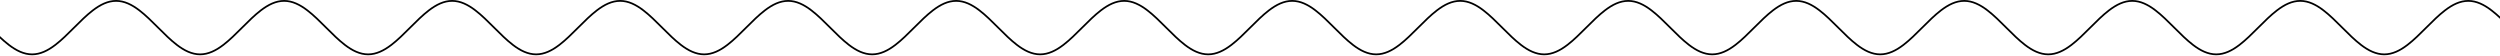
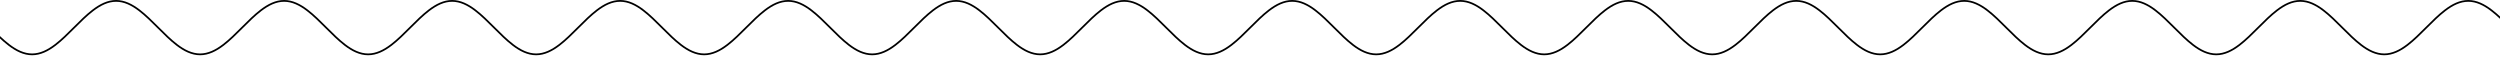
- <svg xmlns="http://www.w3.org/2000/svg" viewBox="508 0 7106.321 157.017">
+ <svg xmlns="http://www.w3.org/2000/svg" viewBox="508 0 7106.321 160">
  <path style="fill:none;stroke:#000;stroke-width:5;stroke-linecap:butt" d="M2.275 78.508c17.905 17.905 35.452 35.415 53.386 49.108 21.067 16.084 42.667 26.901 66.008 26.901 23.34 0 44.94-10.817 66.008-26.901 17.933-13.693 35.48-31.203 53.386-49.108 17.905-17.905 35.452-35.415 53.386-49.107C315.516 13.316 337.116 2.5 360.456 2.5c23.34 0 44.94 10.816 66.008 26.901 17.934 13.692 35.48 31.202 53.386 49.107 17.905 17.905 35.453 35.415 53.386 49.108 21.067 16.084 42.668 26.901 66.008 26.901 23.34 0 44.94-10.817 66.008-26.901 17.934-13.693 35.48-31.203 53.386-49.108 17.905-17.905 35.452-35.415 53.386-49.107C793.09 13.316 814.692 2.5 838.032 2.5c23.34 0 44.94 10.816 66.008 26.901 17.934 13.692 35.48 31.202 53.386 49.107 17.905 17.905 35.452 35.415 53.38 49.108 21.07 16.084 42.67 26.901 66.01 26.901 23.34 0 44.94-10.817 66.01-26.901 17.93-13.693 35.48-31.203 53.39-49.108 17.9-17.905 35.45-35.415 53.38-49.107 21.07-16.085 42.67-26.901 66.01-26.901 23.34 0 44.94 10.816 66.01 26.901 17.93 13.692 35.48 31.202 53.38 49.107 17.91 17.905 35.46 35.415 53.39 49.108 21.07 16.084 42.67 26.901 66.01 26.901 23.34 0 44.94-10.817 66.01-26.901 17.93-13.693 35.48-31.203 53.38-49.108 17.91-17.905 35.45-35.415 53.39-49.107 21.07-16.085 42.67-26.901 66.01-26.901 23.34 0 44.94 10.816 66 26.901 17.94 13.692 35.49 31.202 53.39 49.107 17.91 17.905 35.45 35.415 53.39 49.108 21.06 16.084 42.66 26.901 66 26.901 23.34 0 44.95-10.817 66.01-26.901 17.94-13.693 35.48-31.203 53.39-49.108 17.9-17.905 35.45-35.415 53.38-49.107 21.07-16.085 42.67-26.901 66.01-26.901 23.34 0 44.94 10.816 66.01 26.901 17.93 13.692 35.48 31.202 53.39 49.107 17.9 17.905 35.45 35.415 53.38 49.108 21.07 16.084 42.67 26.901 66.01 26.901 23.34 0 44.94-10.817 66.01-26.901 17.93-13.693 35.48-31.203 53.38-49.108 17.91-17.905 35.46-35.415 53.39-49.107 21.07-16.085 42.67-26.901 66.01-26.901 23.34 0 44.94 10.816 66.01 26.901 17.93 13.692 35.48 31.202 53.38 49.107 17.91 17.905 35.45 35.415 53.39 49.108 21.06 16.084 42.66 26.901 66.01 26.901 23.34 0 44.94-10.817 66-26.901 17.94-13.693 35.48-31.203 53.39-49.108 17.9-17.905 35.45-35.415 53.39-49.107 21.06-16.085 42.66-26.901 66-26.901 23.34 0 44.94 10.816 66.01 26.901 17.93 13.692 35.48 31.202 53.39 49.107 17.9 17.905 35.45 35.415 53.38 49.108 21.07 16.084 42.67 26.901 66.01 26.901 23.34 0 44.94-10.817 66.01-26.901 17.93-13.693 35.48-31.203 53.38-49.108 17.91-17.905 35.46-35.415 53.39-49.107 21.07-16.085 42.67-26.901 66.01-26.901 23.34 0 44.94 10.816 66.01 26.901 17.93 13.692 35.48 31.202 53.38 49.107 17.91 17.905 35.45 35.415 53.39 49.108 21.07 16.084 42.67 26.901 66.01 26.901 23.34 0 44.94-10.817 66-26.901 17.94-13.693 35.49-31.203 53.39-49.108 17.91-17.905 35.45-35.415 53.39-49.107 21.06-16.085 42.66-26.901 66-26.901 23.34 0 44.95 10.816 66.01 26.901 17.94 13.692 35.48 31.202 53.39 49.107 17.9 17.905 35.45 35.415 53.38 49.108 21.07 16.084 42.67 26.901 66.01 26.901 23.34 0 44.94-10.817 66.01-26.901 17.93-13.693 35.48-31.203 53.39-49.108 17.9-17.905 35.45-35.415 53.38-49.108 21.07-16.084 42.67-26.9 66.01-26.9 23.34 0 44.94 10.816 66.01 26.9 17.93 13.693 35.48 31.203 53.38 49.108 17.91 17.905 35.46 35.415 53.39 49.108 21.07 16.084 42.67 26.901 66.01 26.901 23.34 0 44.94-10.817 66.01-26.901 17.93-13.693 35.48-31.203 53.38-49.108 17.91-17.905 35.45-35.415 53.39-49.108 21.07-16.084 42.67-26.9 66.01-26.9 23.34 0 44.94 10.816 66 26.9 17.94 13.693 35.48 31.203 53.39 49.108 17.9 17.905 35.45 35.415 53.39 49.108 21.06 16.084 42.66 26.901 66 26.901 23.34 0 44.94-10.817 66.01-26.901 17.94-13.693 35.48-31.203 53.39-49.108 17.9-17.905 35.45-35.415 53.38-49.108 21.07-16.084 42.67-26.9 66.01-26.9 23.34 0 44.94 10.816 66.01 26.9 17.93 13.693 35.48 31.203 53.39 49.108 17.9 17.905 35.45 35.415 53.38 49.108 21.07 16.084 42.67 26.901 66.01 26.901 23.34 0 44.94-10.817 66.01-26.901 17.93-13.693 35.48-31.203 53.38-49.108 17.91-17.905 35.46-35.415 53.39-49.107 21.07-16.085 42.67-26.901 66.01-26.901 23.34 0 44.94 10.816 66 26.9 17.94 13.693 35.49 31.203 53.39 49.108 17.91 17.905 35.45 35.415 53.39 49.108 21.06 16.084 42.66 26.901 66 26.901 23.35 0 44.95-10.817 66.01-26.901 17.94-13.693 35.48-31.203 53.39-49.108 17.9-17.904 35.45-35.414 53.38-49.106 21.07-16.085 42.67-26.902 66.01-26.902 23.34 0 44.94 10.816 66.01 26.901 17.93 13.692 35.48 31.202 53.39 49.107 17.9 17.906 35.45 35.416 53.38 49.108 21.07 16.085 42.67 26.901 66.01 26.901 23.34 0 44.94-10.816 66.01-26.901 17.93-13.692 35.48-31.202 53.38-49.108 17.91-17.904 35.46-35.414 53.39-49.106 21.07-16.085 42.67-26.902 66.01-26.902 23.34 0 44.94 10.816 66.01 26.901 17.93 13.692 35.48 31.202 53.38 49.107 17.91 17.906 35.45 35.416 53.39 49.108 21.07 16.085 42.67 26.901 66.01 26.901 23.34 0 44.94-10.816 66-26.901 17.94-13.692 35.48-31.202 53.39-49.108 17.9-17.905 35.45-35.415 53.39-49.107 21.06-16.085 42.66-26.901 66-26.901 23.34 0 44.94 10.816 66.01 26.901 17.94 13.692 35.48 31.202 53.39 49.107 17.9 17.906 35.45 35.416 53.38 49.108 21.07 16.085 42.67 26.901 66.01 26.901 23.34 0 44.94-10.816 66.01-26.901 17.93-13.692 35.48-31.202 53.39-49.108 17.9-17.905 35.45-35.415 53.38-49.107 21.07-16.085 42.67-26.901 66.01-26.901 23.34 0 44.94 10.817 66.01 26.902 17.93 13.692 35.48 31.202 53.38 49.107">
    <animate attributeType="XML" attributeName="d" values="M 2.275,78.508 C 20.18,96.413 37.727,113.923 55.661,127.616 76.728,143.7 98.328,154.517 121.669,154.517 145.009,154.517 166.61,143.7 187.677,127.616 205.61,113.923 223.158,96.413 241.063,78.508 258.968,60.603 276.515,43.093 294.449,29.401 315.516,13.316 337.116,2.5 360.456,2.5 383.797,2.5 405.397,13.316 426.464,29.401 444.398,43.093 461.945,60.603 479.85,78.508 497.755,96.413 515.303,113.923 533.236,127.616 554.303,143.7 575.904,154.517 599.244,154.517 622.585,154.517 644.185,143.7 665.252,127.616 683.186,113.923 700.733,96.413 718.638,78.508 736.543,60.603 754.09,43.093 772.024,29.401 793.091,13.316 814.692,2.5 838.032,2.5 861.373,2.5 882.973,13.316 904.04,29.401 921.974,43.093 939.521,60.603 957.426,78.508 975.331,96.413 992.878,113.923 1010.807,127.616 1031.877,143.7 1053.477,154.517 1076.817,154.517 1100.157,154.517 1121.757,143.7 1142.827,127.616 1160.757,113.923 1178.307,96.413 1196.217,78.508 1214.117,60.603 1231.667,43.093 1249.597,29.401 1270.667,13.316 1292.267,2.5 1315.607,2.5 1338.947,2.5 1360.547,13.316 1381.617,29.401 1399.547,43.093 1417.097,60.603 1434.997,78.508 1452.907,96.413 1470.457,113.923 1488.387,127.616 1509.457,143.7 1531.057,154.517 1554.397,154.517 1577.737,154.517 1599.337,143.7 1620.407,127.616 1638.337,113.923 1655.887,96.413 1673.787,78.508 1691.697,60.603 1709.237,43.093 1727.177,29.401 1748.247,13.316 1769.847,2.5 1793.187,2.5 1816.527,2.5 1838.127,13.316 1859.187,29.401 1877.127,43.093 1894.677,60.603 1912.577,78.508 1930.487,96.413 1948.027,113.923 1965.967,127.616 1987.027,143.7 2008.627,154.517 2031.967,154.517 2055.307,154.517 2076.917,143.7 2097.977,127.616 2115.917,113.923 2133.457,96.413 2151.367,78.508 2169.267,60.603 2186.817,43.093 2204.747,29.401 2225.817,13.316 2247.417,2.5 2270.757,2.5 2294.097,2.5 2315.697,13.316 2336.767,29.401 2354.697,43.093 2372.247,60.603 2390.157,78.508 2408.057,96.413 2425.607,113.923 2443.537,127.616 2464.607,143.7 2486.207,154.517 2509.547,154.517 2532.887,154.517 2554.487,143.7 2575.557,127.616 2593.487,113.923 2611.037,96.413 2628.937,78.508 2646.847,60.603 2664.397,43.093 2682.327,29.401 2703.397,13.316 2724.997,2.5 2748.337,2.5 2771.677,2.5 2793.277,13.316 2814.347,29.401 2832.277,43.093 2849.827,60.603 2867.727,78.508 2885.637,96.413 2903.177,113.923 2921.117,127.616 2942.177,143.7 2963.777,154.517 2987.127,154.517 3010.467,154.517 3032.067,143.7 3053.127,127.616 3071.067,113.923 3088.607,96.413 3106.517,78.508 3124.417,60.603 3141.967,43.093 3159.907,29.401 3180.967,13.316 3202.567,2.5 3225.907,2.5 3249.247,2.5 3270.847,13.316 3291.917,29.401 3309.847,43.093 3327.397,60.603 3345.307,78.508 3363.207,96.413 3380.757,113.923 3398.687,127.616 3419.757,143.7 3441.357,154.517 3464.697,154.517 3488.037,154.517 3509.637,143.7 3530.707,127.616 3548.637,113.923 3566.187,96.413 3584.087,78.508 3601.997,60.603 3619.547,43.093 3637.477,29.401 3658.547,13.316 3680.147,2.5 3703.487,2.5 3726.827,2.5 3748.427,13.316 3769.497,29.401 3787.427,43.093 3804.977,60.603 3822.877,78.508 3840.787,96.413 3858.327,113.923 3876.267,127.616 3897.337,143.7 3918.937,154.517 3942.277,154.517 3965.617,154.517 3987.217,143.7 4008.277,127.616 4026.217,113.923 4043.767,96.413 4061.667,78.508 4079.577,60.603 4097.117,43.093 4115.057,29.401 4136.117,13.316 4157.717,2.5 4181.057,2.5 4204.397,2.5 4226.007,13.316 4247.067,29.401 4265.007,43.093 4282.547,60.603 4300.457,78.508 4318.357,96.413 4335.907,113.923 4353.837,127.616 4374.907,143.7 4396.507,154.517 4419.847,154.517 4443.187,154.517 4464.787,143.7 4485.857,127.616 4503.787,113.923 4521.337,96.413 4539.247,78.508 4557.147,60.603 4574.697,43.093 4592.627,29.4 4613.697,13.316 4635.297,2.5 4658.637,2.5 4681.977,2.5 4703.577,13.316 4724.647,29.4 4742.577,43.093 4760.127,60.603 4778.027,78.508 4795.937,96.413 4813.487,113.923 4831.417,127.616 4852.487,143.7 4874.087,154.517 4897.427,154.517 4920.767,154.517 4942.367,143.7 4963.437,127.616 4981.367,113.923 4998.917,96.413 5016.817,78.508 5034.727,60.603 5052.267,43.093 5070.207,29.4 5091.277,13.316 5112.877,2.5 5136.217,2.5 5159.557,2.5 5181.157,13.316 5202.217,29.4 5220.157,43.093 5237.697,60.603 5255.607,78.508 5273.507,96.413 5291.057,113.923 5308.997,127.616 5330.057,143.7 5351.657,154.517 5374.997,154.517 5398.337,154.517 5419.937,143.7 5441.007,127.616 5458.947,113.923 5476.487,96.413 5494.397,78.508 5512.297,60.603 5529.847,43.093 5547.777,29.4 5568.847,13.316 5590.447,2.5 5613.787,2.5 5637.127,2.5 5658.727,13.316 5679.797,29.4 5697.727,43.093 5715.277,60.603 5733.187,78.508 5751.087,96.413 5768.637,113.923 5786.567,127.616 5807.637,143.7 5829.237,154.517 5852.577,154.517 5875.917,154.517 5897.517,143.7 5918.587,127.616 5936.517,113.923 5954.067,96.413 5971.967,78.508 5989.877,60.603 6007.427,43.093 6025.357,29.401 6046.427,13.316 6068.027,2.5 6091.367,2.5 6114.707,2.5 6136.307,13.316 6157.367,29.4 6175.307,43.093 6192.857,60.603 6210.757,78.508 6228.667,96.413 6246.207,113.923 6264.147,127.616 6285.207,143.7 6306.807,154.517 6330.147,154.517 6353.497,154.517 6375.097,143.7 6396.157,127.616 6414.097,113.923 6431.637,96.413 6449.547,78.508 6467.447,60.604 6484.997,43.094 6502.927,29.402 6523.997,13.317 6545.597,2.5 6568.937,2.5 6592.277,2.5 6613.877,13.316 6634.947,29.401 6652.877,43.093 6670.427,60.603 6688.337,78.508 6706.237,96.414 6723.787,113.924 6741.717,127.616 6762.787,143.701 6784.387,154.517 6807.727,154.517 6831.067,154.517 6852.667,143.701 6873.737,127.616 6891.667,113.924 6909.217,96.414 6927.117,78.508 6945.027,60.604 6962.577,43.094 6980.507,29.402 7001.577,13.317 7023.177,2.5 7046.517,2.5 7069.857,2.5 7091.457,13.316 7112.527,29.401 7130.457,43.093 7148.007,60.603 7165.907,78.508 7183.817,96.414 7201.357,113.924 7219.297,127.616 7240.367,143.701 7261.967,154.517 7285.307,154.517 7308.647,154.517 7330.247,143.701 7351.307,127.616 7369.247,113.924 7386.787,96.414 7404.697,78.508 7422.597,60.603 7440.147,43.093 7458.087,29.401 7479.147,13.316 7500.747,2.5 7524.087,2.5 7547.427,2.5 7569.027,13.316 7590.097,29.401 7608.037,43.093 7625.577,60.603 7643.487,78.508 7661.387,96.414 7678.937,113.924 7696.867,127.616 7717.937,143.701 7739.537,154.517 7762.877,154.517 7786.217,154.517 7807.817,143.701 7828.887,127.616 7846.817,113.924 7864.367,96.414 7882.277,78.508 7900.177,60.603 7917.727,43.093 7935.657,29.401 7956.727,13.316 7978.327,2.5 8001.667,2.5 8025.007,2.5 8046.607,13.317 8067.677,29.402 8085.607,43.094 8103.157,60.604 8121.057,78.509; M 1.768,78.973 C 21.667,91.641 41.565,104.309 61.464,116.977 81.363,129.645 101.263,142.313 121.162,154.981 141.061,142.313 160.96,129.645 180.859,116.977 200.758,104.309 220.657,91.641 240.556,78.973 260.455,66.305 280.353,53.637 300.252,40.969 320.151,28.3 340.05,15.632 359.949,2.964 379.848,15.632 399.747,28.3 419.646,40.968 439.545,53.636 459.444,66.304 479.343,78.973 499.242,91.641 519.141,104.309 539.04,116.977 558.939,129.645 578.838,142.313 598.737,154.981 618.636,142.313 638.535,129.645 658.434,116.977 678.333,104.309 698.232,91.641 718.131,78.973 738.03,66.304 757.929,53.636 777.828,40.968 797.727,28.3 817.626,15.632 837.525,2.964 857.424,15.632 877.323,28.3 897.222,40.968 917.121,53.636 937.02,66.304 956.919,78.973 976.819,91.64 996.72,104.308 1016.62,116.976 1036.517,129.644 1056.413,142.312 1076.31,154.981 1096.21,142.313 1116.11,129.645 1136.01,116.977 1155.91,104.309 1175.81,91.641 1195.71,78.973 1215.607,66.304 1235.503,53.635 1255.4,40.967 1275.3,28.299 1295.2,15.631 1315.1,2.964 1335,15.631 1354.9,28.299 1374.8,40.967 1394.697,53.635 1414.593,66.304 1434.49,78.973 1454.39,91.641 1474.29,104.309 1494.19,116.977 1514.09,129.645 1533.99,142.313 1553.89,154.981 1573.79,142.313 1593.69,129.645 1613.59,116.978 1633.487,104.309 1653.383,91.641 1673.28,78.973 1693.18,66.304 1713.08,53.636 1732.98,40.968 1752.88,28.3 1772.78,15.632 1792.68,2.964 1812.577,15.632 1832.473,28.3 1852.37,40.969 1872.27,53.637 1892.17,66.305 1912.07,78.973 1931.97,91.64 1951.87,104.308 1971.77,116.976 1991.667,129.644 2011.563,142.312 2031.46,154.981 2051.36,142.313 2071.26,129.645 2091.16,116.977 2111.06,104.309 2130.96,91.641 2150.86,78.973 2170.757,66.304 2190.653,53.635 2210.55,40.967 2230.45,28.299 2250.35,15.631 2270.25,2.964 2290.15,15.632 2310.05,28.3 2329.95,40.968 2349.85,53.636 2369.75,66.304 2389.65,78.973 2409.547,91.641 2429.443,104.309 2449.34,116.978 2469.24,129.645 2489.14,142.313 2509.04,154.981 2528.94,142.313 2548.84,129.645 2568.74,116.978 2588.637,104.309 2608.533,91.641 2628.43,78.973 2648.33,66.304 2668.23,53.636 2688.13,40.968 2708.03,28.3 2727.93,15.632 2747.83,2.964 2767.727,15.632 2787.623,28.3 2807.52,40.969 2827.42,53.637 2847.32,66.305 2867.22,78.973 2887.12,91.641 2907.02,104.309 2926.92,116.977 2946.82,129.645 2966.72,142.313 2986.62,154.981 3006.517,142.312 3026.413,129.644 3046.31,116.976 3066.21,104.308 3086.11,91.64 3106.01,78.973 3125.91,66.305 3145.81,53.637 3165.71,40.969 3185.607,28.3 3205.503,15.632 3225.4,2.964 3245.3,15.632 3265.2,28.3 3285.1,40.968 3305,53.636 3324.9,66.304 3344.8,78.973 3364.697,91.641 3384.593,104.309 3404.49,116.978 3424.39,129.645 3444.29,142.313 3464.19,154.981 3484.09,142.313 3503.99,129.645 3523.89,116.978 3543.787,104.309 3563.683,91.641 3583.58,78.973 3603.48,66.304 3623.38,53.636 3643.28,40.968 3663.18,28.3 3683.08,15.632 3702.98,2.964 3722.88,15.631 3742.78,28.299 3762.68,40.967 3782.577,53.635 3802.473,66.304 3822.37,78.973 3842.27,91.641 3862.17,104.309 3882.07,116.977 3901.97,129.645 3921.87,142.313 3941.77,154.981 3961.667,142.312 3981.563,129.644 4001.46,116.976 4021.36,104.308 4041.26,91.64 4061.16,78.973 4081.06,66.305 4100.96,53.637 4120.86,40.969 4140.757,28.3 4160.653,15.632 4180.55,2.964 4200.45,15.632 4220.35,28.3 4240.25,40.968 4260.15,53.636 4280.05,66.304 4299.95,78.973 4319.85,91.64 4339.75,104.308 4359.65,116.976 4379.547,129.644 4399.443,142.312 4419.34,154.981 4439.24,142.313 4459.14,129.645 4479.04,116.977 4498.94,104.309 4518.84,91.641 4538.74,78.973 4558.637,66.304 4578.533,53.635 4598.43,40.967 4618.33,28.299 4638.23,15.631 4658.13,2.964 4678.03,15.631 4697.93,28.299 4717.83,40.967 4737.727,53.635 4757.623,66.304 4777.52,78.973 4797.42,91.641 4817.32,104.309 4837.22,116.977 4857.12,129.645 4877.02,142.313 4896.92,154.981 4916.817,142.312 4936.713,129.644 4956.61,116.976 4976.51,104.308 4996.41,91.64 5016.31,78.973 5036.21,66.304 5056.11,53.636 5076.01,40.968 5095.91,28.3 5115.81,15.632 5135.71,2.964 5155.607,15.632 5175.503,28.3 5195.4,40.969 5215.3,53.637 5235.2,66.305 5255.1,78.973 5275,91.64 5294.9,104.308 5314.8,116.976 5334.697,129.644 5354.593,142.312 5374.49,154.981 5394.39,142.313 5414.29,129.645 5434.19,116.977 5454.09,104.309 5473.99,91.641 5493.89,78.973 5513.787,66.304 5533.683,53.635 5553.58,40.967 5573.48,28.299 5593.38,15.631 5613.28,2.964 5633.18,15.632 5653.08,28.3 5672.98,40.968 5692.88,53.636 5712.78,66.304 5732.68,78.973 5752.577,91.641 5772.473,104.309 5792.37,116.978 5812.27,129.645 5832.17,142.313 5852.07,154.981 5871.97,142.313 5891.87,129.645 5911.77,116.978 5931.667,104.309 5951.563,91.641 5971.46,78.973 5991.36,66.304 6011.26,53.636 6031.16,40.968 6051.06,28.3 6070.96,15.632 6090.86,2.964 6110.757,15.632 6130.653,28.3 6150.55,40.969 6170.45,53.637 6190.35,66.305 6210.25,78.973 6230.15,91.64 6250.05,104.308 6269.95,116.976 6289.847,129.644 6309.743,142.312 6329.64,154.981 6349.54,142.313 6369.44,129.645 6389.34,116.977 6409.24,104.309 6429.14,91.641 6449.04,78.973 6468.94,66.305 6488.84,53.637 6508.74,40.969 6528.637,28.3 6548.533,15.632 6568.43,2.964 6588.33,15.632 6608.23,28.3 6628.13,40.968 6648.03,53.636 6667.93,66.304 6687.83,78.973 6707.727,91.641 6727.623,104.309 6747.52,116.978 6767.42,129.645 6787.32,142.313 6807.22,154.981 6827.12,142.313 6847.02,129.645 6866.92,116.978 6886.817,104.309 6906.713,91.641 6926.61,78.973 6946.51,66.304 6966.41,53.636 6986.31,40.968 7006.21,28.3 7026.11,15.632 7046.01,2.964 7065.907,15.632 7085.803,28.3 7105.7,40.969 7125.6,53.637 7145.5,66.305 7165.4,78.973 7185.3,91.641 7205.2,104.309 7225.1,116.977 7245,129.645 7264.9,142.313 7284.8,154.981 7304.697,142.312 7324.593,129.644 7344.49,116.976 7364.39,104.308 7384.29,91.64 7404.19,78.973 7424.09,66.305 7443.99,53.637 7463.89,40.969 7483.787,28.3 7503.683,15.632 7523.58,2.964 7543.48,15.632 7563.38,28.3 7583.28,40.968 7603.18,53.636 7623.08,66.304 7642.98,78.973 7662.877,91.641 7682.773,104.309 7702.67,116.978 7722.57,129.645 7742.47,142.313 7762.37,154.981 7782.27,142.313 7802.17,129.645 7822.07,116.977 7841.97,104.309 7861.87,91.641 7881.77,78.973 7901.667,66.304 7921.563,53.635 7941.46,40.967 7961.36,28.299 7981.26,15.631 8001.16,2.964 8021.057,15.631 8040.953,28.299 8060.85,40.967 8080.75,53.635 8100.65,66.304 8120.55,78.973; M 1.768,72.017 C 1.979,99.517 2.191,127.017 2.402,154.517 41.989,154.517 81.575,154.517 121.162,154.517 160.96,154.517 200.758,154.517 240.556,154.517 240.556,127.017 240.556,99.517 240.556,72.017 240.556,48.844 240.556,25.672 240.556,2.5 278.275,2.5 315.994,2.5 353.713,2.5 395.566,2.5 437.419,2.5 479.272,2.5 479.272,25.672 479.272,48.844 479.272,72.017 479.272,99.517 479.272,127.017 479.272,154.517 519.094,154.517 558.915,154.517 598.737,154.517 638.535,154.517 678.333,154.517 718.131,154.517 718.131,127.017 718.131,99.517 718.131,72.017 718.131,48.844 718.131,25.672 718.131,2.5 757.929,2.5 797.727,2.5 837.525,2.5 877.323,2.5 917.121,2.5 956.919,2.5 956.919,25.672 956.919,48.844 956.919,72.017 956.919,99.517 956.919,127.017 956.919,154.517 996.716,154.517 1036.513,154.517 1076.31,154.517 1116.662,154.517 1157.014,154.517 1197.366,154.517 1196.814,127.017 1196.262,99.517 1195.71,72.017 1195.71,48.844 1195.71,25.672 1195.71,2.5 1235.507,2.5 1275.303,2.5 1315.1,2.5 1354.897,2.5 1394.693,2.5 1434.49,2.5 1434.49,25.672 1434.49,48.844 1434.49,72.017 1434.49,99.517 1434.49,127.017 1434.49,154.517 1474.29,154.517 1514.09,154.517 1553.89,154.517 1593.687,154.517 1633.483,154.517 1673.28,154.517 1673.28,127.017 1673.28,99.517 1673.28,72.017 1673.28,48.844 1673.28,25.672 1673.28,2.5 1713.08,2.5 1752.88,2.5 1792.68,2.5 1832.477,2.5 1872.273,2.5 1912.07,2.5 1912.07,25.672 1912.07,48.844 1912.07,72.017 1912.283,99.517 1912.495,127.017 1912.708,154.517 1952.292,154.517 1991.876,154.517 2031.46,154.517 2070.856,154.517 2110.252,154.517 2149.649,154.517 2150.052,127.017 2150.456,99.517 2150.86,72.017 2150.86,48.844 2150.86,25.672 2150.86,2.5 2190.657,2.5 2230.453,2.5 2270.25,2.5 2310.05,2.5 2349.85,2.5 2389.65,2.5 2389.65,25.672 2389.65,48.844 2389.65,72.017 2389.65,99.517 2389.65,127.017 2389.65,154.517 2429.447,154.517 2469.243,154.517 2509.04,154.517 2548.837,154.517 2588.633,154.517 2628.43,154.517 2628.43,127.017 2628.43,99.517 2628.43,72.017 2628.43,48.844 2628.43,25.672 2628.43,2.5 2668.23,2.5 2708.03,2.5 2747.83,2.5 2787.627,2.5 2827.423,2.5 2867.22,2.5 2867.22,25.672 2867.22,48.844 2867.22,72.017 2867.22,99.517 2867.22,127.017 2867.22,154.517 2907.02,154.517 2946.82,154.517 2986.62,154.517 3026.417,154.517 3066.213,154.517 3106.01,154.517 3106.01,127.017 3106.01,99.517 3106.01,72.017 3106.01,48.844 3106.01,25.672 3106.01,2.5 3145.807,2.5 3185.603,2.5 3225.4,2.5 3265.2,2.5 3305,2.5 3344.8,2.5 3344.8,25.672 3344.8,48.844 3344.8,72.017 3344.8,99.517 3344.8,127.017 3344.8,154.517 3384.597,154.517 3424.393,154.517 3464.19,154.517 3503.987,154.517 3543.783,154.517 3583.58,154.517 3583.58,127.017 3583.58,99.517 3583.58,72.017 3583.58,48.844 3583.58,25.672 3583.58,2.5 3623.38,2.5 3663.18,2.5 3702.98,2.5 3742.777,2.5 3782.573,2.5 3822.37,2.5 3822.37,25.672 3822.37,48.844 3822.37,72.017 3822.37,99.517 3822.37,127.017 3822.37,154.517 3862.17,154.517 3901.97,154.517 3941.77,154.517 3981.567,154.517 4021.363,154.517 4061.16,154.517 4061.16,127.017 4061.16,99.517 4061.16,72.017 4061.16,48.844 4061.16,25.672 4061.16,2.5 4100.957,2.5 4140.753,2.5 4180.55,2.5 4220.35,2.5 4260.15,2.5 4299.95,2.5 4299.95,25.672 4299.95,48.844 4299.95,72.017 4299.95,99.517 4299.95,127.017 4299.95,154.517 4339.747,154.517 4379.543,154.517 4419.34,154.517 4459.14,154.517 4498.94,154.517 4538.74,154.517 4538.74,127.017 4538.74,99.517 4538.74,72.017 4538.74,48.844 4538.74,25.672 4538.74,2.5 4578.537,2.5 4618.333,2.5 4658.13,2.5 4697.927,2.5 4737.723,2.5 4777.52,2.5 4777.52,25.672 4777.52,48.844 4777.52,72.017 4777.52,99.517 4777.52,127.017 4777.52,154.517 4817.32,154.517 4857.12,154.517 4896.92,154.517 4936.717,154.517 4976.513,154.517 5016.31,154.517 5016.31,127.017 5016.31,99.517 5016.31,72.017 5016.31,48.844 5016.31,25.672 5016.31,2.5 5056.11,2.5 5095.91,2.5 5135.71,2.5 5175.507,2.5 5215.303,2.5 5255.1,2.5 5255.1,25.672 5255.1,48.844 5255.1,72.017 5255.1,99.517 5255.1,127.017 5255.1,154.517 5294.897,154.517 5334.693,154.517 5374.49,154.517 5414.29,154.517 5454.09,154.517 5493.89,154.517 5493.89,127.017 5493.89,99.517 5493.89,72.017 5493.89,48.844 5493.89,25.672 5493.89,2.5 5533.687,2.5 5573.483,2.5 5613.28,2.5 5653.08,2.5 5692.88,2.5 5732.68,2.5 5732.68,25.672 5732.68,48.844 5732.68,72.017 5732.68,99.517 5732.68,127.017 5732.68,154.517 5772.477,154.517 5812.273,154.517 5852.07,154.517 5891.867,154.517 5931.663,154.517 5971.46,154.517 5971.46,127.017 5971.46,99.517 5971.46,72.017 5971.46,48.844 5971.46,25.672 5971.46,2.5 6011.26,2.5 6051.06,2.5 6090.86,2.5 6130.657,2.5 6170.453,2.5 6210.25,2.5 6210.25,25.672 6210.25,48.844 6210.25,72.017 6210.25,99.517 6210.25,127.017 6210.25,154.517 6250.047,154.517 6289.843,154.517 6329.64,154.517 6369.44,154.517 6409.24,154.517 6449.04,154.517 6449.04,127.017 6449.04,99.517 6449.04,72.017 6449.04,48.844 6449.04,25.672 6449.04,2.5 6488.837,2.5 6528.633,2.5 6568.43,2.5 6608.23,2.5 6648.03,2.5 6687.83,2.5 6687.83,25.672 6687.83,48.844 6687.83,72.017 6687.83,99.517 6687.83,127.017 6687.83,154.517 6727.627,154.517 6767.423,154.517 6807.22,154.517 6847.017,154.517 6886.813,154.517 6926.61,154.517 6926.61,127.017 6926.61,99.517 6926.61,72.017 6926.61,48.844 6926.61,25.672 6926.61,2.5 6966.41,2.5 7006.21,2.5 7046.01,2.5 7085.807,2.5 7125.603,2.5 7165.4,2.5 7165.4,25.672 7165.4,48.844 7165.4,72.017 7165.4,99.517 7165.4,127.017 7165.4,154.517 7205.2,154.517 7245,154.517 7284.8,154.517 7324.597,154.517 7364.393,154.517 7404.19,154.517 7404.19,127.017 7404.19,99.517 7404.19,72.017 7404.19,48.844 7404.19,25.672 7404.19,2.5 7443.987,2.5 7483.783,2.5 7523.58,2.5 7563.38,2.5 7603.18,2.5 7642.98,2.5 7642.98,25.672 7642.98,48.844 7642.98,72.017 7642.98,99.517 7642.98,127.017 7642.98,154.517 7682.777,154.517 7722.573,154.517 7762.37,154.517 7802.17,154.517 7841.97,154.517 7881.77,154.517 7881.77,127.017 7881.77,99.517 7881.77,72.017 7881.77,48.844 7881.77,25.672 7881.77,2.5 7921.567,2.5 7961.363,2.5 8001.16,2.5 8040.957,2.5 8080.753,2.5 8120.55,2.5 8120.55,25.672 8120.55,48.844 8120.55,72.017; M 2.275,78.508 C 20.18,96.413 37.727,113.923 55.661,127.616 76.728,143.7 98.328,154.517 121.669,154.517 145.009,154.517 166.61,143.7 187.677,127.616 205.61,113.923 223.158,96.413 241.063,78.508 258.968,60.603 276.515,43.093 294.449,29.401 315.516,13.316 337.116,2.5 360.456,2.5 383.797,2.5 405.397,13.316 426.464,29.401 444.398,43.093 461.945,60.603 479.85,78.508 497.755,96.413 515.303,113.923 533.236,127.616 554.303,143.7 575.904,154.517 599.244,154.517 622.585,154.517 644.185,143.7 665.252,127.616 683.186,113.923 700.733,96.413 718.638,78.508 736.543,60.603 754.09,43.093 772.024,29.401 793.091,13.316 814.692,2.5 838.032,2.5 861.373,2.5 882.973,13.316 904.04,29.401 921.974,43.093 939.521,60.603 957.426,78.508 975.331,96.413 992.878,113.923 1010.807,127.616 1031.877,143.7 1053.477,154.517 1076.817,154.517 1100.157,154.517 1121.757,143.7 1142.827,127.616 1160.757,113.923 1178.307,96.413 1196.217,78.508 1214.117,60.603 1231.667,43.093 1249.597,29.401 1270.667,13.316 1292.267,2.5 1315.607,2.5 1338.947,2.5 1360.547,13.316 1381.617,29.401 1399.547,43.093 1417.097,60.603 1434.997,78.508 1452.907,96.413 1470.457,113.923 1488.387,127.616 1509.457,143.7 1531.057,154.517 1554.397,154.517 1577.737,154.517 1599.337,143.7 1620.407,127.616 1638.337,113.923 1655.887,96.413 1673.787,78.508 1691.697,60.603 1709.237,43.093 1727.177,29.401 1748.247,13.316 1769.847,2.5 1793.187,2.5 1816.527,2.5 1838.127,13.316 1859.187,29.401 1877.127,43.093 1894.677,60.603 1912.577,78.508 1930.487,96.413 1948.027,113.923 1965.967,127.616 1987.027,143.7 2008.627,154.517 2031.967,154.517 2055.307,154.517 2076.917,143.7 2097.977,127.616 2115.917,113.923 2133.457,96.413 2151.367,78.508 2169.267,60.603 2186.817,43.093 2204.747,29.401 2225.817,13.316 2247.417,2.5 2270.757,2.5 2294.097,2.5 2315.697,13.316 2336.767,29.401 2354.697,43.093 2372.247,60.603 2390.157,78.508 2408.057,96.413 2425.607,113.923 2443.537,127.616 2464.607,143.7 2486.207,154.517 2509.547,154.517 2532.887,154.517 2554.487,143.7 2575.557,127.616 2593.487,113.923 2611.037,96.413 2628.937,78.508 2646.847,60.603 2664.397,43.093 2682.327,29.401 2703.397,13.316 2724.997,2.5 2748.337,2.5 2771.677,2.5 2793.277,13.316 2814.347,29.401 2832.277,43.093 2849.827,60.603 2867.727,78.508 2885.637,96.413 2903.177,113.923 2921.117,127.616 2942.177,143.7 2963.777,154.517 2987.127,154.517 3010.467,154.517 3032.067,143.7 3053.127,127.616 3071.067,113.923 3088.607,96.413 3106.517,78.508 3124.417,60.603 3141.967,43.093 3159.907,29.401 3180.967,13.316 3202.567,2.5 3225.907,2.5 3249.247,2.5 3270.847,13.316 3291.917,29.401 3309.847,43.093 3327.397,60.603 3345.307,78.508 3363.207,96.413 3380.757,113.923 3398.687,127.616 3419.757,143.7 3441.357,154.517 3464.697,154.517 3488.037,154.517 3509.637,143.7 3530.707,127.616 3548.637,113.923 3566.187,96.413 3584.087,78.508 3601.997,60.603 3619.547,43.093 3637.477,29.401 3658.547,13.316 3680.147,2.5 3703.487,2.5 3726.827,2.5 3748.427,13.316 3769.497,29.401 3787.427,43.093 3804.977,60.603 3822.877,78.508 3840.787,96.413 3858.327,113.923 3876.267,127.616 3897.337,143.7 3918.937,154.517 3942.277,154.517 3965.617,154.517 3987.217,143.7 4008.277,127.616 4026.217,113.923 4043.767,96.413 4061.667,78.508 4079.577,60.603 4097.117,43.093 4115.057,29.401 4136.117,13.316 4157.717,2.5 4181.057,2.5 4204.397,2.5 4226.007,13.316 4247.067,29.401 4265.007,43.093 4282.547,60.603 4300.457,78.508 4318.357,96.413 4335.907,113.923 4353.837,127.616 4374.907,143.7 4396.507,154.517 4419.847,154.517 4443.187,154.517 4464.787,143.7 4485.857,127.616 4503.787,113.923 4521.337,96.413 4539.247,78.508 4557.147,60.603 4574.697,43.093 4592.627,29.4 4613.697,13.316 4635.297,2.5 4658.637,2.5 4681.977,2.5 4703.577,13.316 4724.647,29.4 4742.577,43.093 4760.127,60.603 4778.027,78.508 4795.937,96.413 4813.487,113.923 4831.417,127.616 4852.487,143.7 4874.087,154.517 4897.427,154.517 4920.767,154.517 4942.367,143.7 4963.437,127.616 4981.367,113.923 4998.917,96.413 5016.817,78.508 5034.727,60.603 5052.267,43.093 5070.207,29.4 5091.277,13.316 5112.877,2.5 5136.217,2.5 5159.557,2.5 5181.157,13.316 5202.217,29.4 5220.157,43.093 5237.697,60.603 5255.607,78.508 5273.507,96.413 5291.057,113.923 5308.997,127.616 5330.057,143.7 5351.657,154.517 5374.997,154.517 5398.337,154.517 5419.937,143.7 5441.007,127.616 5458.947,113.923 5476.487,96.413 5494.397,78.508 5512.297,60.603 5529.847,43.093 5547.777,29.4 5568.847,13.316 5590.447,2.5 5613.787,2.5 5637.127,2.5 5658.727,13.316 5679.797,29.4 5697.727,43.093 5715.277,60.603 5733.187,78.508 5751.087,96.413 5768.637,113.923 5786.567,127.616 5807.637,143.7 5829.237,154.517 5852.577,154.517 5875.917,154.517 5897.517,143.7 5918.587,127.616 5936.517,113.923 5954.067,96.413 5971.967,78.508 5989.877,60.603 6007.427,43.093 6025.357,29.401 6046.427,13.316 6068.027,2.5 6091.367,2.5 6114.707,2.5 6136.307,13.316 6157.367,29.4 6175.307,43.093 6192.857,60.603 6210.757,78.508 6228.667,96.413 6246.207,113.923 6264.147,127.616 6285.207,143.7 6306.807,154.517 6330.147,154.517 6353.497,154.517 6375.097,143.7 6396.157,127.616 6414.097,113.923 6431.637,96.413 6449.547,78.508 6467.447,60.604 6484.997,43.094 6502.927,29.402 6523.997,13.317 6545.597,2.5 6568.937,2.5 6592.277,2.5 6613.877,13.316 6634.947,29.401 6652.877,43.093 6670.427,60.603 6688.337,78.508 6706.237,96.414 6723.787,113.924 6741.717,127.616 6762.787,143.701 6784.387,154.517 6807.727,154.517 6831.067,154.517 6852.667,143.701 6873.737,127.616 6891.667,113.924 6909.217,96.414 6927.117,78.508 6945.027,60.604 6962.577,43.094 6980.507,29.402 7001.577,13.317 7023.177,2.5 7046.517,2.5 7069.857,2.5 7091.457,13.316 7112.527,29.401 7130.457,43.093 7148.007,60.603 7165.907,78.508 7183.817,96.414 7201.357,113.924 7219.297,127.616 7240.367,143.701 7261.967,154.517 7285.307,154.517 7308.647,154.517 7330.247,143.701 7351.307,127.616 7369.247,113.924 7386.787,96.414 7404.697,78.508 7422.597,60.603 7440.147,43.093 7458.087,29.401 7479.147,13.316 7500.747,2.5 7524.087,2.5 7547.427,2.5 7569.027,13.316 7590.097,29.401 7608.037,43.093 7625.577,60.603 7643.487,78.508 7661.387,96.414 7678.937,113.924 7696.867,127.616 7717.937,143.701 7739.537,154.517 7762.877,154.517 7786.217,154.517 7807.817,143.701 7828.887,127.616 7846.817,113.924 7864.367,96.414 7882.277,78.508 7900.177,60.603 7917.727,43.093 7935.657,29.401 7956.727,13.316 7978.327,2.5 8001.667,2.5 8025.007,2.5 8046.607,13.317 8067.677,29.402 8085.607,43.094 8103.157,60.604 8121.057,78.509" dur="2s" calcMode="spline" keySplines="0.14 0.99 0.05 1; 0.14 0.99 0.05 1; 0.14 0.99 0.05 1" repeatCount="indefinite" />
  </path>
</svg>
